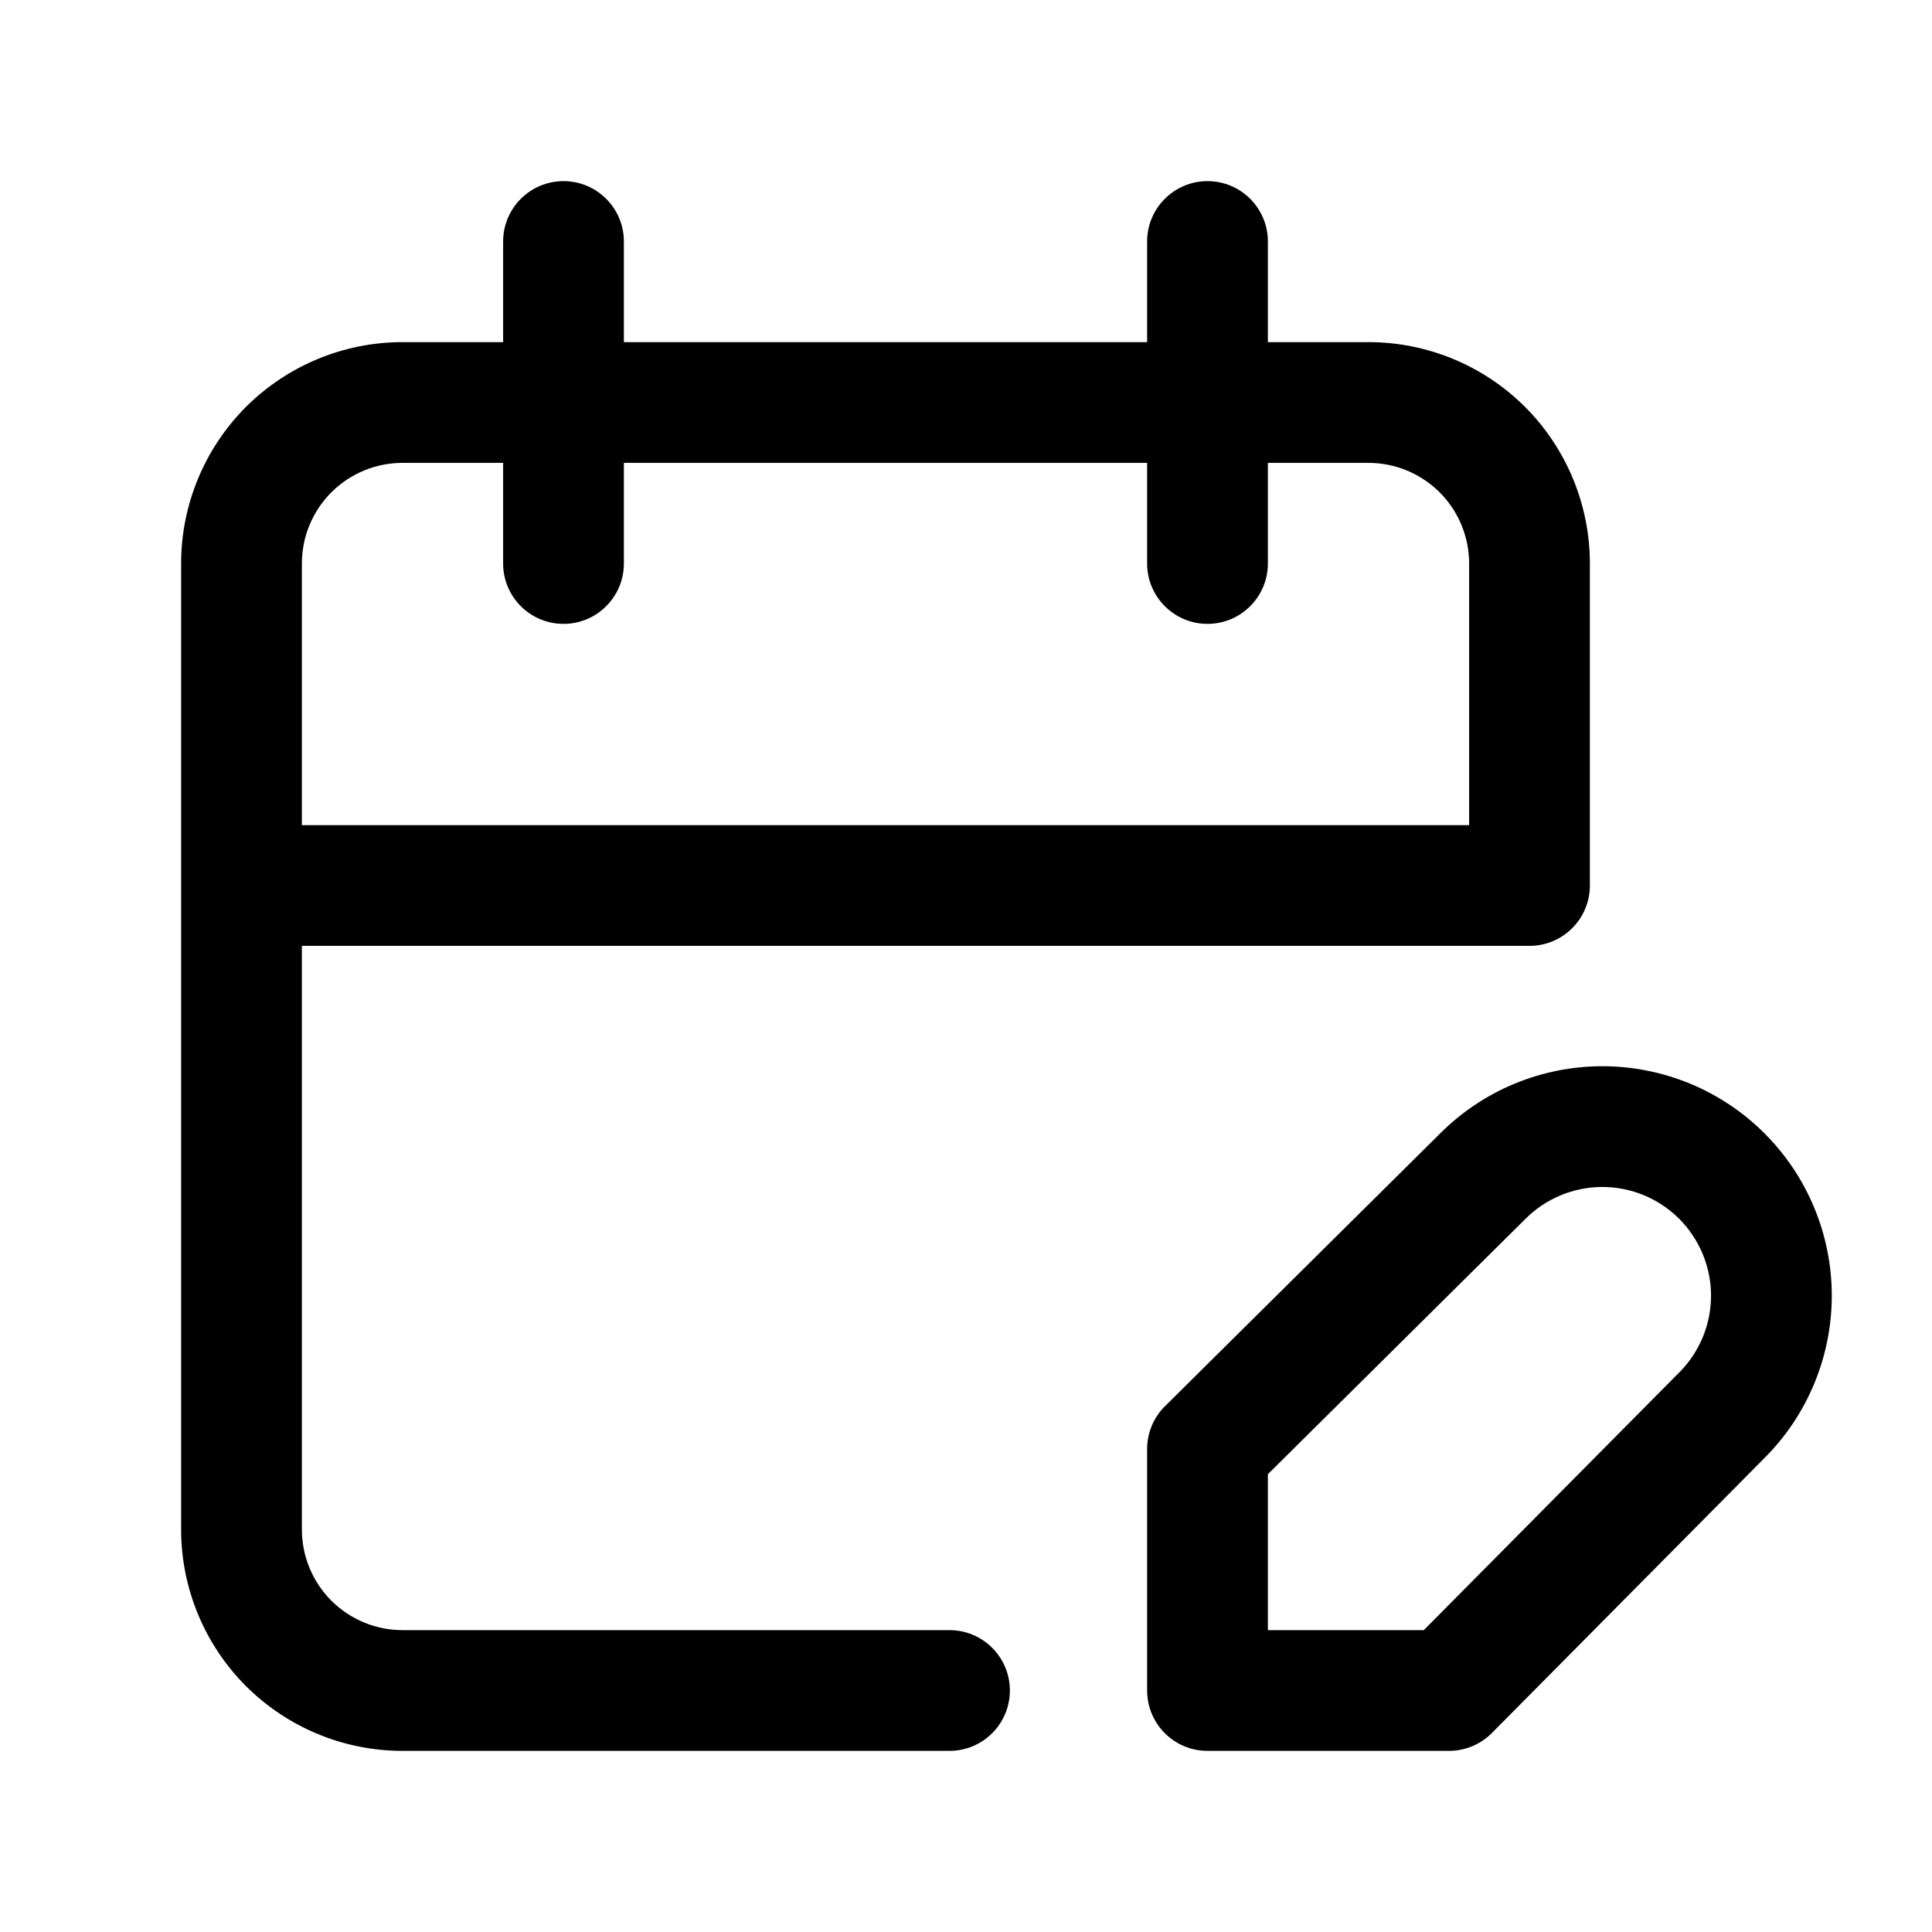
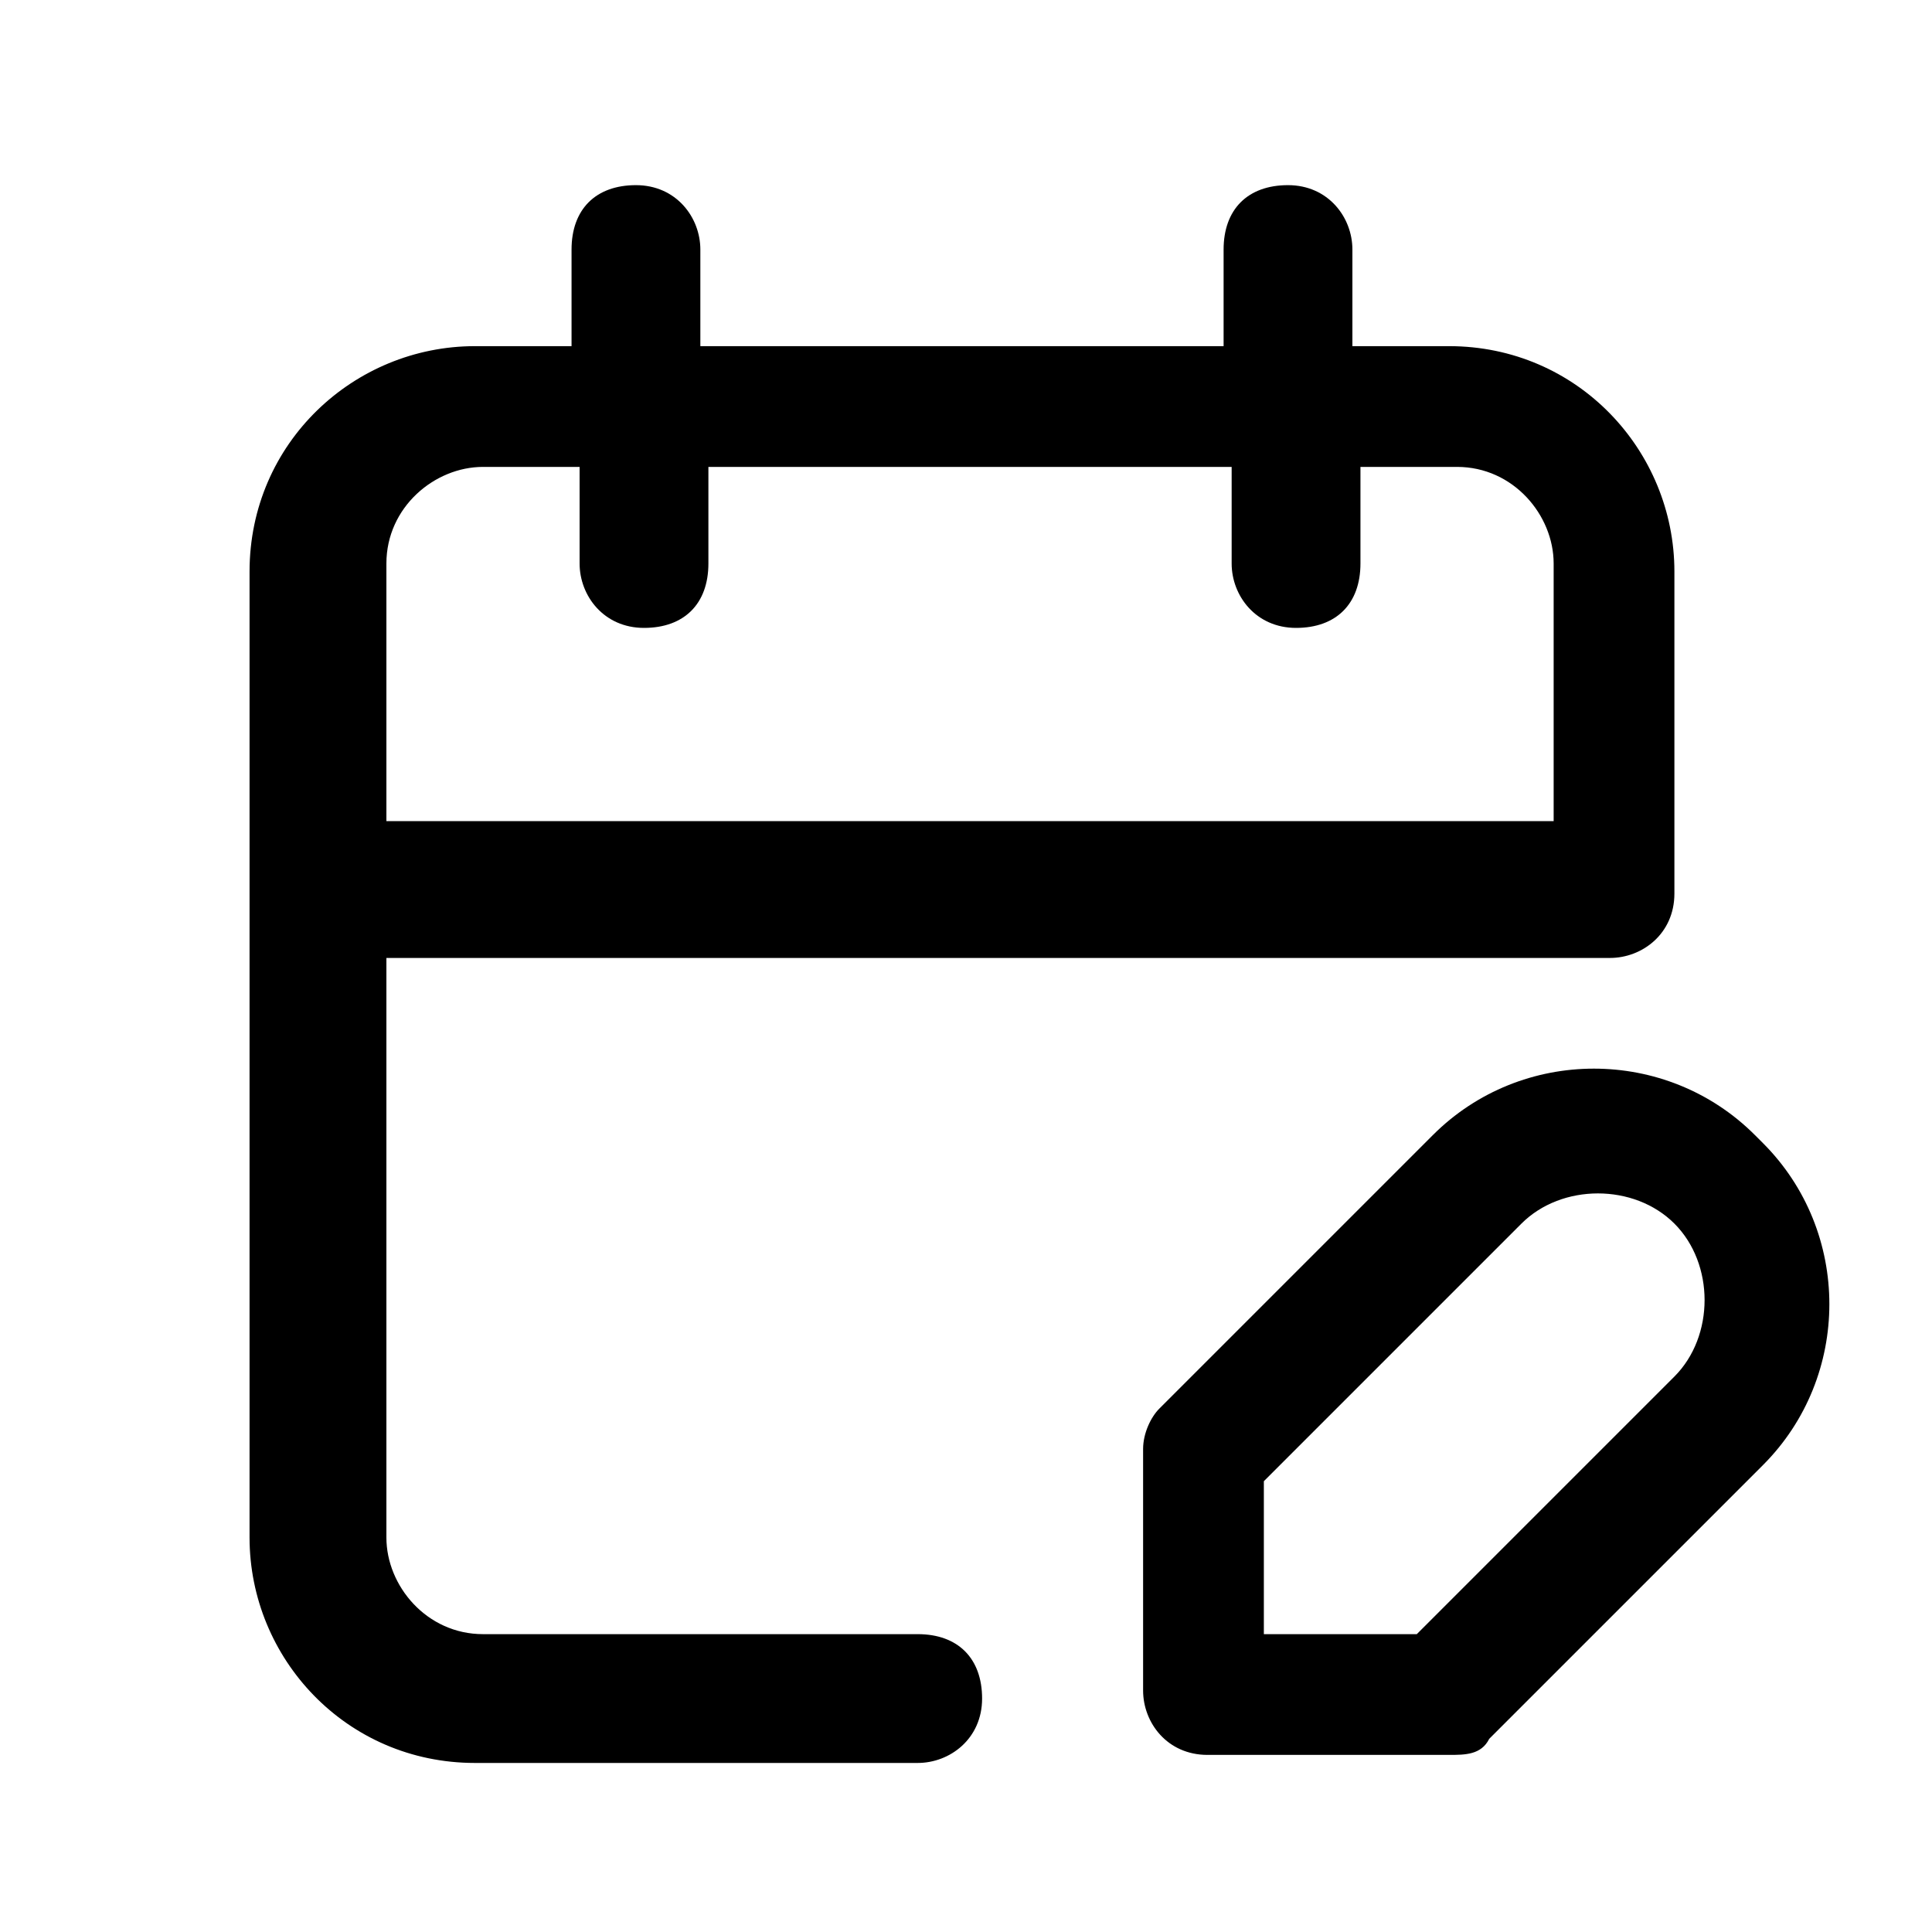
<svg xmlns="http://www.w3.org/2000/svg" width="24" height="24" viewBox="0 0 24 24" fill="none">
-   <path fill-rule="evenodd" clip-rule="evenodd" d="M15 2.25C15.414 2.25 15.75 2.586 15.75 3V4.25H17C17.729 4.25 18.429 4.54 18.945 5.055C19.46 5.571 19.75 6.271 19.75 7V11C19.75 11.414 19.414 11.75 19 11.75H3.75V19C3.75 19.331 3.882 19.649 4.116 19.884C4.351 20.118 4.668 20.25 5 20.25H11.795C12.209 20.25 12.545 20.586 12.545 21C12.545 21.414 12.209 21.75 11.795 21.75H5C4.271 21.75 3.571 21.46 3.055 20.945C2.54 20.429 2.25 19.729 2.25 19V7C2.25 6.271 2.54 5.571 3.055 5.055C3.571 4.54 4.271 4.25 5 4.25H6.25V3C6.25 2.586 6.586 2.25 7 2.25C7.414 2.25 7.75 2.586 7.75 3V4.25H14.25V3C14.25 2.586 14.586 2.25 15 2.25ZM18.25 7V10.25H3.75V7C3.75 6.668 3.882 6.351 4.116 6.116C4.351 5.882 4.668 5.75 5 5.75H6.25V7C6.25 7.414 6.586 7.75 7 7.75C7.414 7.75 7.75 7.414 7.75 7V5.75H14.25V7C14.25 7.414 14.586 7.75 15 7.75C15.414 7.75 15.75 7.414 15.75 7V5.75H17C17.331 5.75 17.649 5.882 17.884 6.116C18.118 6.351 18.25 6.668 18.25 7Z" fill="black" />
-   <path fill-rule="evenodd" clip-rule="evenodd" d="M19.905 13.245C19.531 13.245 19.16 13.319 18.814 13.462C18.469 13.605 18.155 13.815 17.891 14.079L14.472 17.468C14.33 17.608 14.25 17.8 14.25 18V21C14.25 21.414 14.586 21.75 15 21.75H18C18.2 21.75 18.392 21.67 18.533 21.528L21.92 18.111L21.922 18.109C22.186 17.845 22.395 17.531 22.538 17.186C22.681 16.84 22.755 16.47 22.755 16.095C22.755 15.721 22.681 15.35 22.538 15.005C22.395 14.659 22.185 14.345 21.92 14.08C21.656 13.815 21.341 13.605 20.996 13.462C20.65 13.319 20.279 13.245 19.905 13.245ZM19.388 14.848C19.552 14.78 19.728 14.745 19.905 14.745C20.082 14.745 20.258 14.78 20.422 14.848C20.585 14.916 20.734 15.015 20.86 15.141C20.985 15.266 21.084 15.415 21.152 15.579C21.22 15.742 21.255 15.918 21.255 16.095C21.255 16.273 21.22 16.448 21.152 16.612C21.084 16.776 20.985 16.924 20.86 17.05L20.857 17.052L17.687 20.25H15.75V18.313L18.948 15.143L18.95 15.141C19.076 15.015 19.224 14.916 19.388 14.848Z" fill="black" />
+   <path d="M11.5 20.3H6C5.3 20.3 4.8 19.7 4.8 19.1V11.9H20C20.4 11.9 20.8 11.6 20.8 11.1V7.1C20.8 5.6 19.6 4.3 18 4.3H16.8V3.1C16.8 2.7 16.5 2.3 16 2.3C15.5 2.3 15.2 2.6 15.2 3.1V4.3H8.7V3.1C8.7 2.7 8.4 2.3 7.9 2.3C7.4 2.3 7.1 2.6 7.1 3.1V4.3H5.9C4.4 4.3 3.1 5.5 3.1 7.1V19.1C3.1 20.6 4.3 21.9 5.9 21.9H11.4C11.8 21.9 12.2 21.6 12.2 21.1C12.2 20.6 11.9 20.3 11.4 20.3H11.5ZM6 5.8H7.2V7C7.2 7.4 7.5 7.8 8 7.8C8.5 7.8 8.8 7.5 8.8 7V5.8H15.3V7C15.3 7.4 15.6 7.8 16.1 7.8C16.6 7.8 16.9 7.5 16.9 7V5.8H18.1C18.8 5.8 19.3 6.4 19.3 7V10.2H4.8V7C4.8 6.3 5.4 5.8 6 5.8ZM21.8 14.1C20.7 13 18.9 13 17.8 14.1L14.4 17.5C14.3 17.6 14.2 17.8 14.2 18V21C14.2 21.4 14.5 21.8 15 21.8H18C18.2 21.8 18.4 21.8 18.5 21.6L21.9 18.2C23 17.1 23 15.3 21.9 14.2L21.8 14.1ZM20.8 17.1L17.6 20.3H15.7V18.4L18.9 15.2C19.4 14.7 20.3 14.7 20.8 15.2C21.3 15.7 21.3 16.6 20.8 17.1Z" fill="black" />
</svg>
